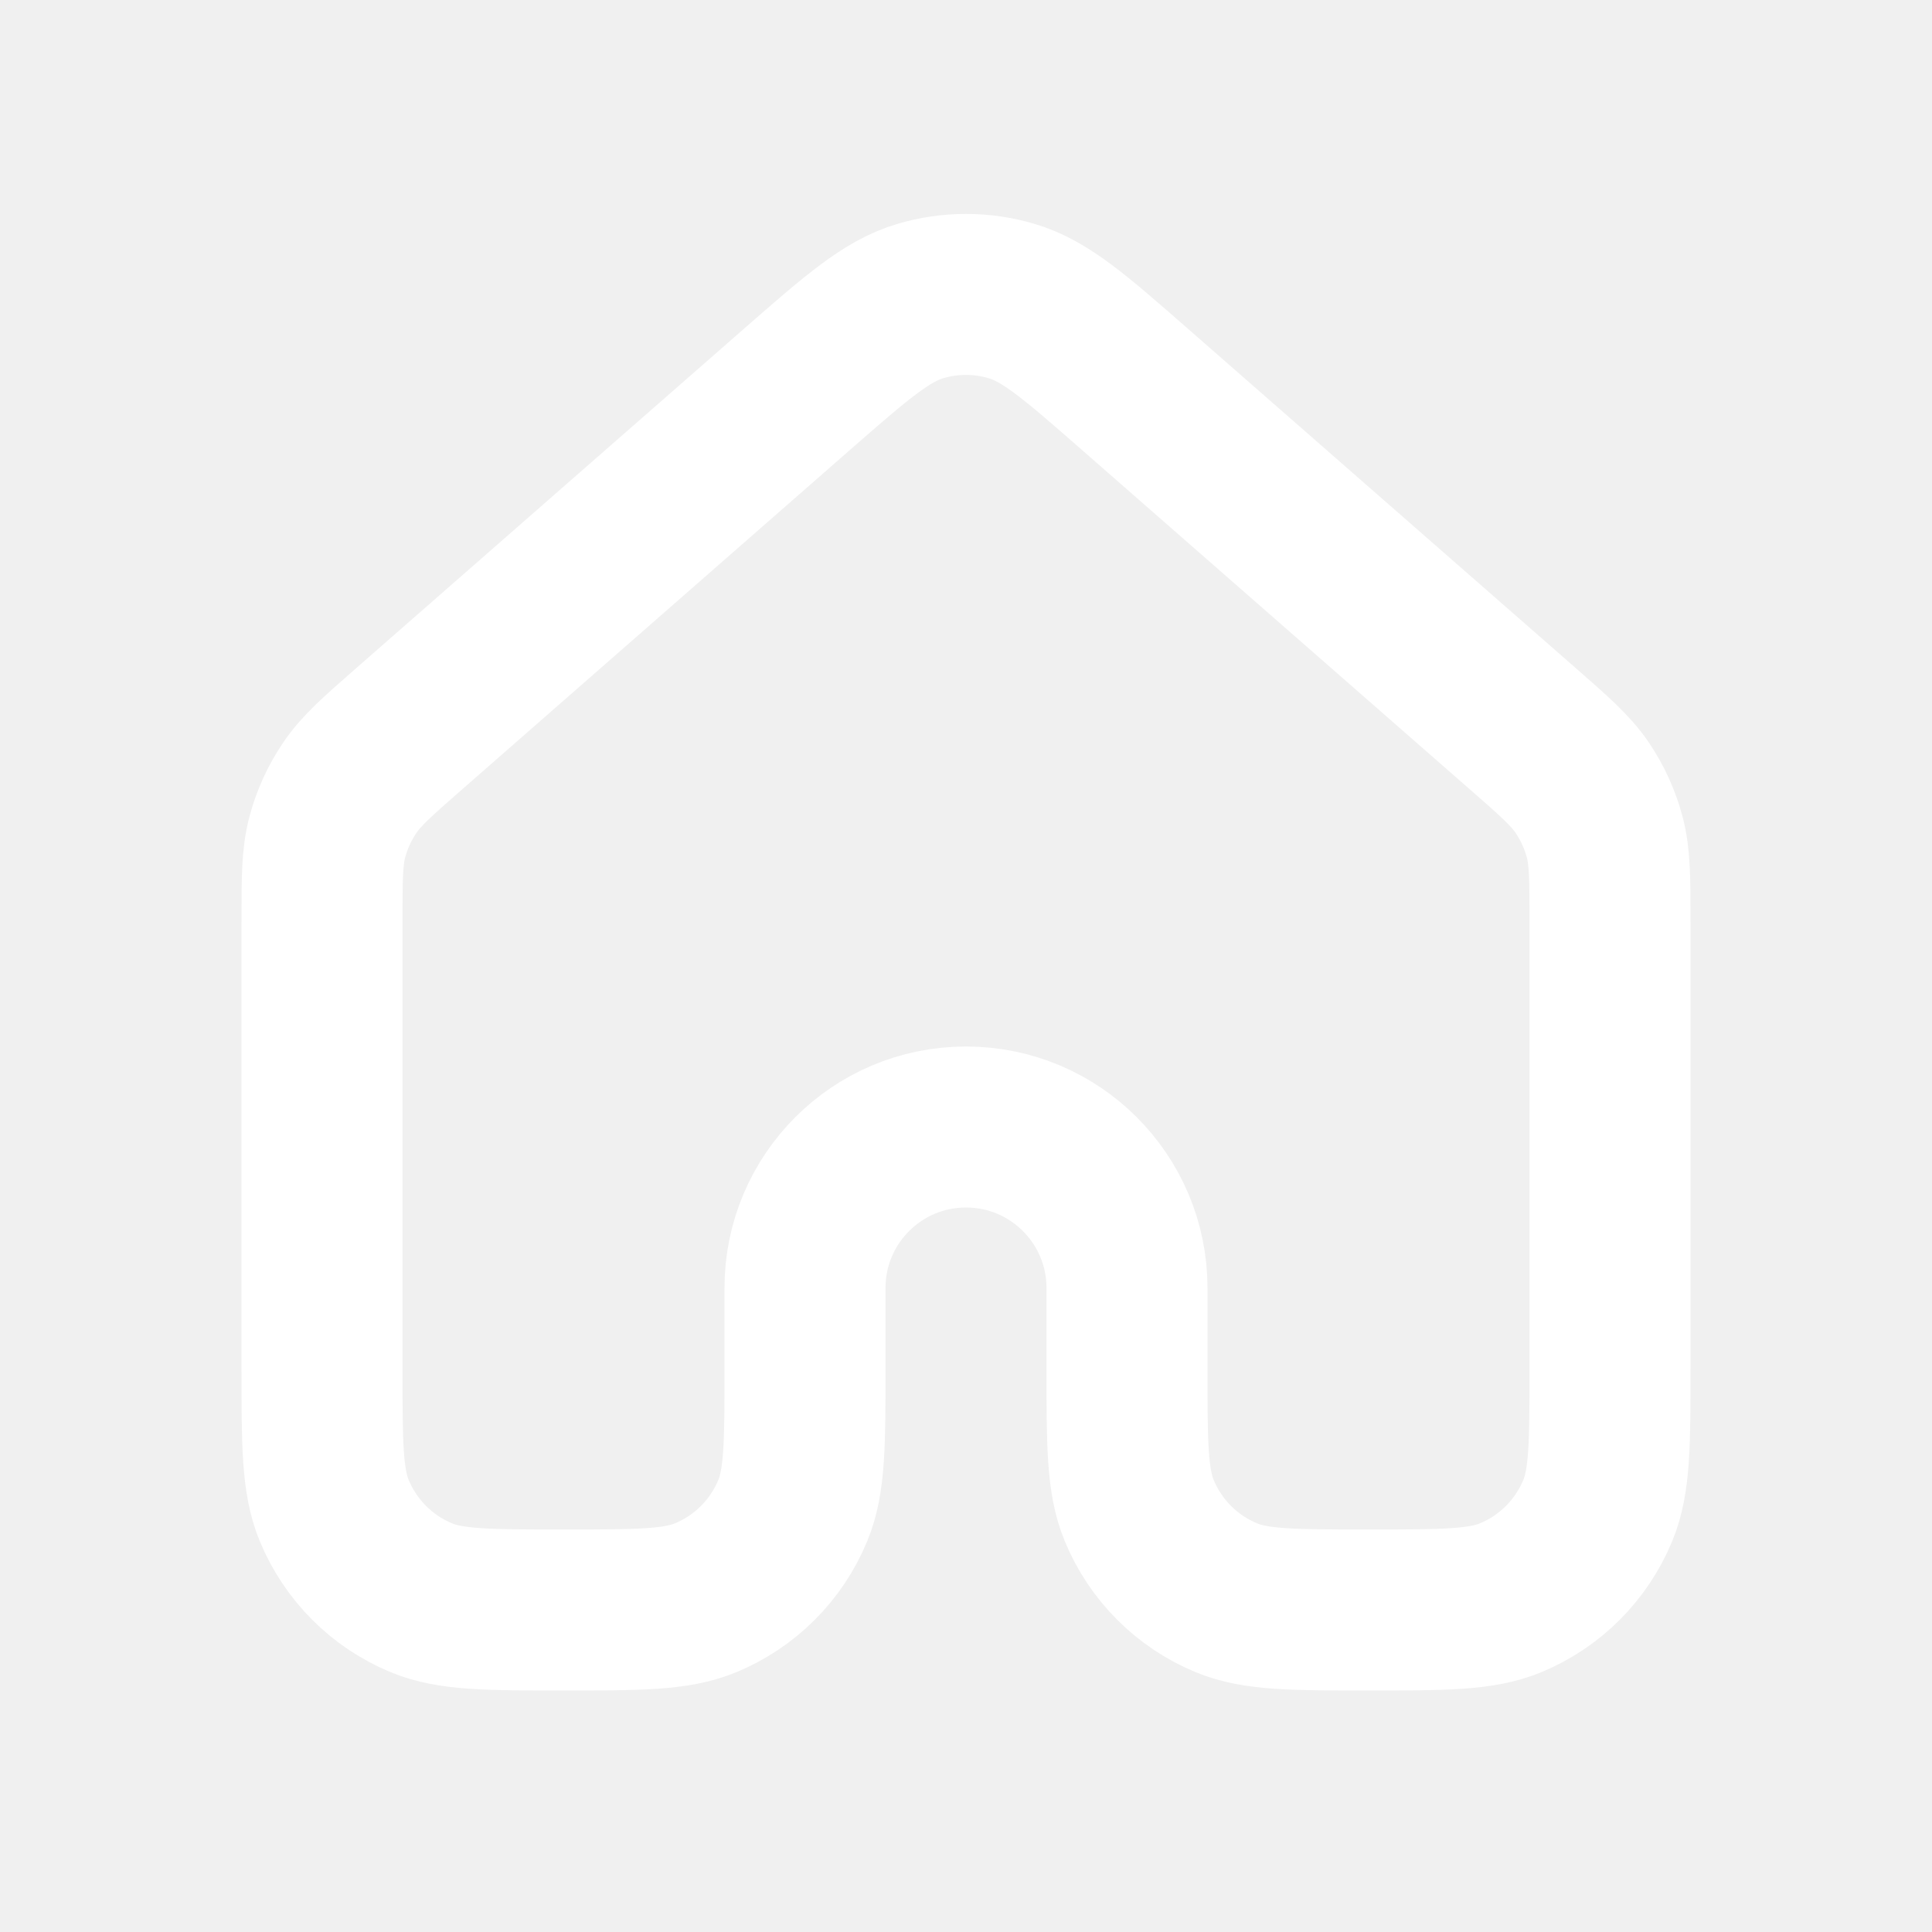
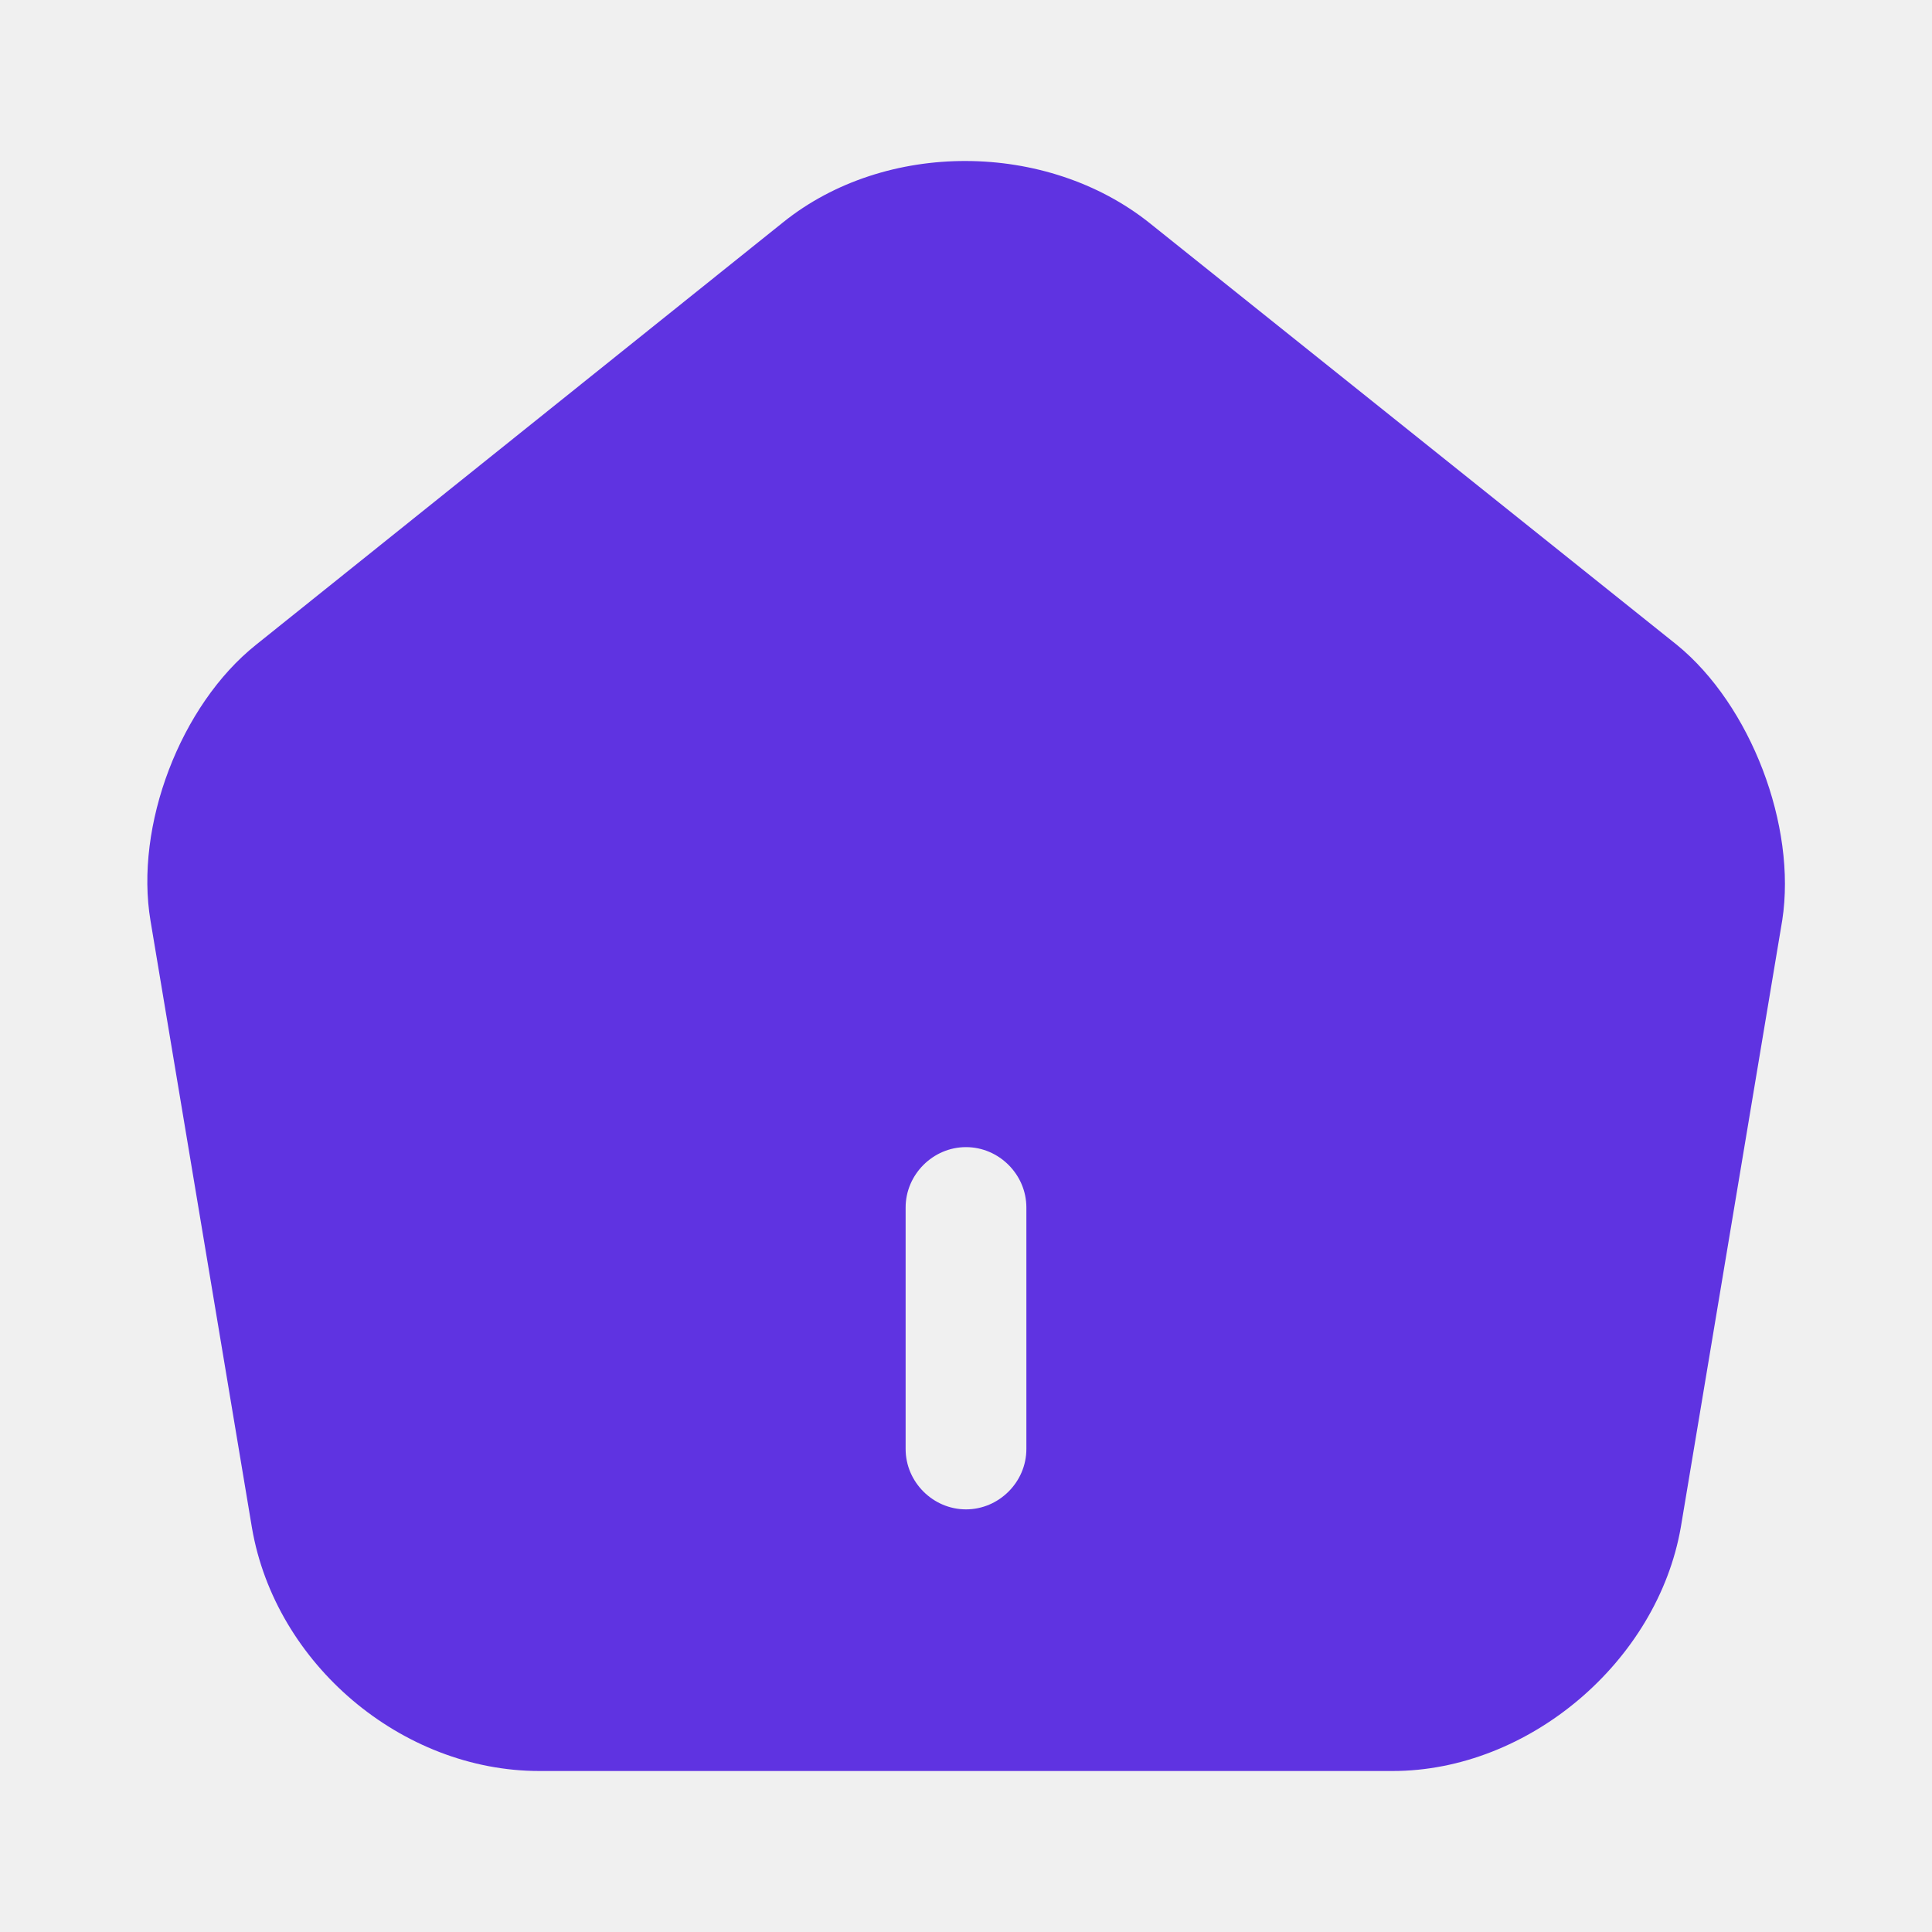
<svg xmlns="http://www.w3.org/2000/svg" width="24" height="24" viewBox="0 0 24 24" fill="none">
-   <path d="M20 17V11.452C20 10.918 20 10.651 19.935 10.402C19.877 10.182 19.782 9.973 19.655 9.785C19.51 9.572 19.31 9.396 18.907 9.044L14.107 4.844C13.361 4.191 12.988 3.864 12.567 3.74C12.197 3.63 11.803 3.63 11.432 3.74C11.013 3.864 10.64 4.19 9.894 4.842L5.093 9.044C4.691 9.396 4.49 9.572 4.346 9.785C4.218 9.973 4.123 10.182 4.065 10.402C4 10.651 4 10.918 4 11.452V17C4 17.932 4 18.398 4.152 18.765C4.355 19.255 4.744 19.645 5.234 19.848C5.602 20 6.068 20 7 20C7.932 20 8.398 20 8.766 19.848C9.256 19.645 9.645 19.256 9.848 18.765C10 18.398 10 17.932 10 17V16C10 14.896 10.895 14 12 14C13.105 14 14 14.896 14 16V17C14 17.932 14 18.398 14.152 18.765C14.355 19.256 14.744 19.645 15.234 19.848C15.602 20 16.068 20 17 20C17.932 20 18.398 20 18.766 19.848C19.256 19.645 19.645 19.255 19.848 18.765C20 18.398 20 17.932 20 17Z" stroke="white" stroke-width="2" stroke-linecap="round" stroke-linejoin="round" />
+   <path d="M20.83 8.01L14.28 2.77C13 1.75 11 1.74 9.73 2.76L3.18 8.01C2.24 8.76 1.67 10.26 1.87 11.44L3.13 18.98C3.42 20.67 4.99 22 6.7 22H17.3C18.99 22 20.59 20.64 20.88 18.97L22.14 11.43C22.32 10.26 21.75 8.76 20.83 8.01ZM12.75 18C12.75 18.41 12.41 18.75 12 18.75C11.59 18.75 11.25 18.41 11.25 18V15C11.25 14.59 11.59 14.25 12 14.25C12.41 14.25 12.75 14.59 12.75 15V18Z" fill="#5F33E1" />
</svg>
